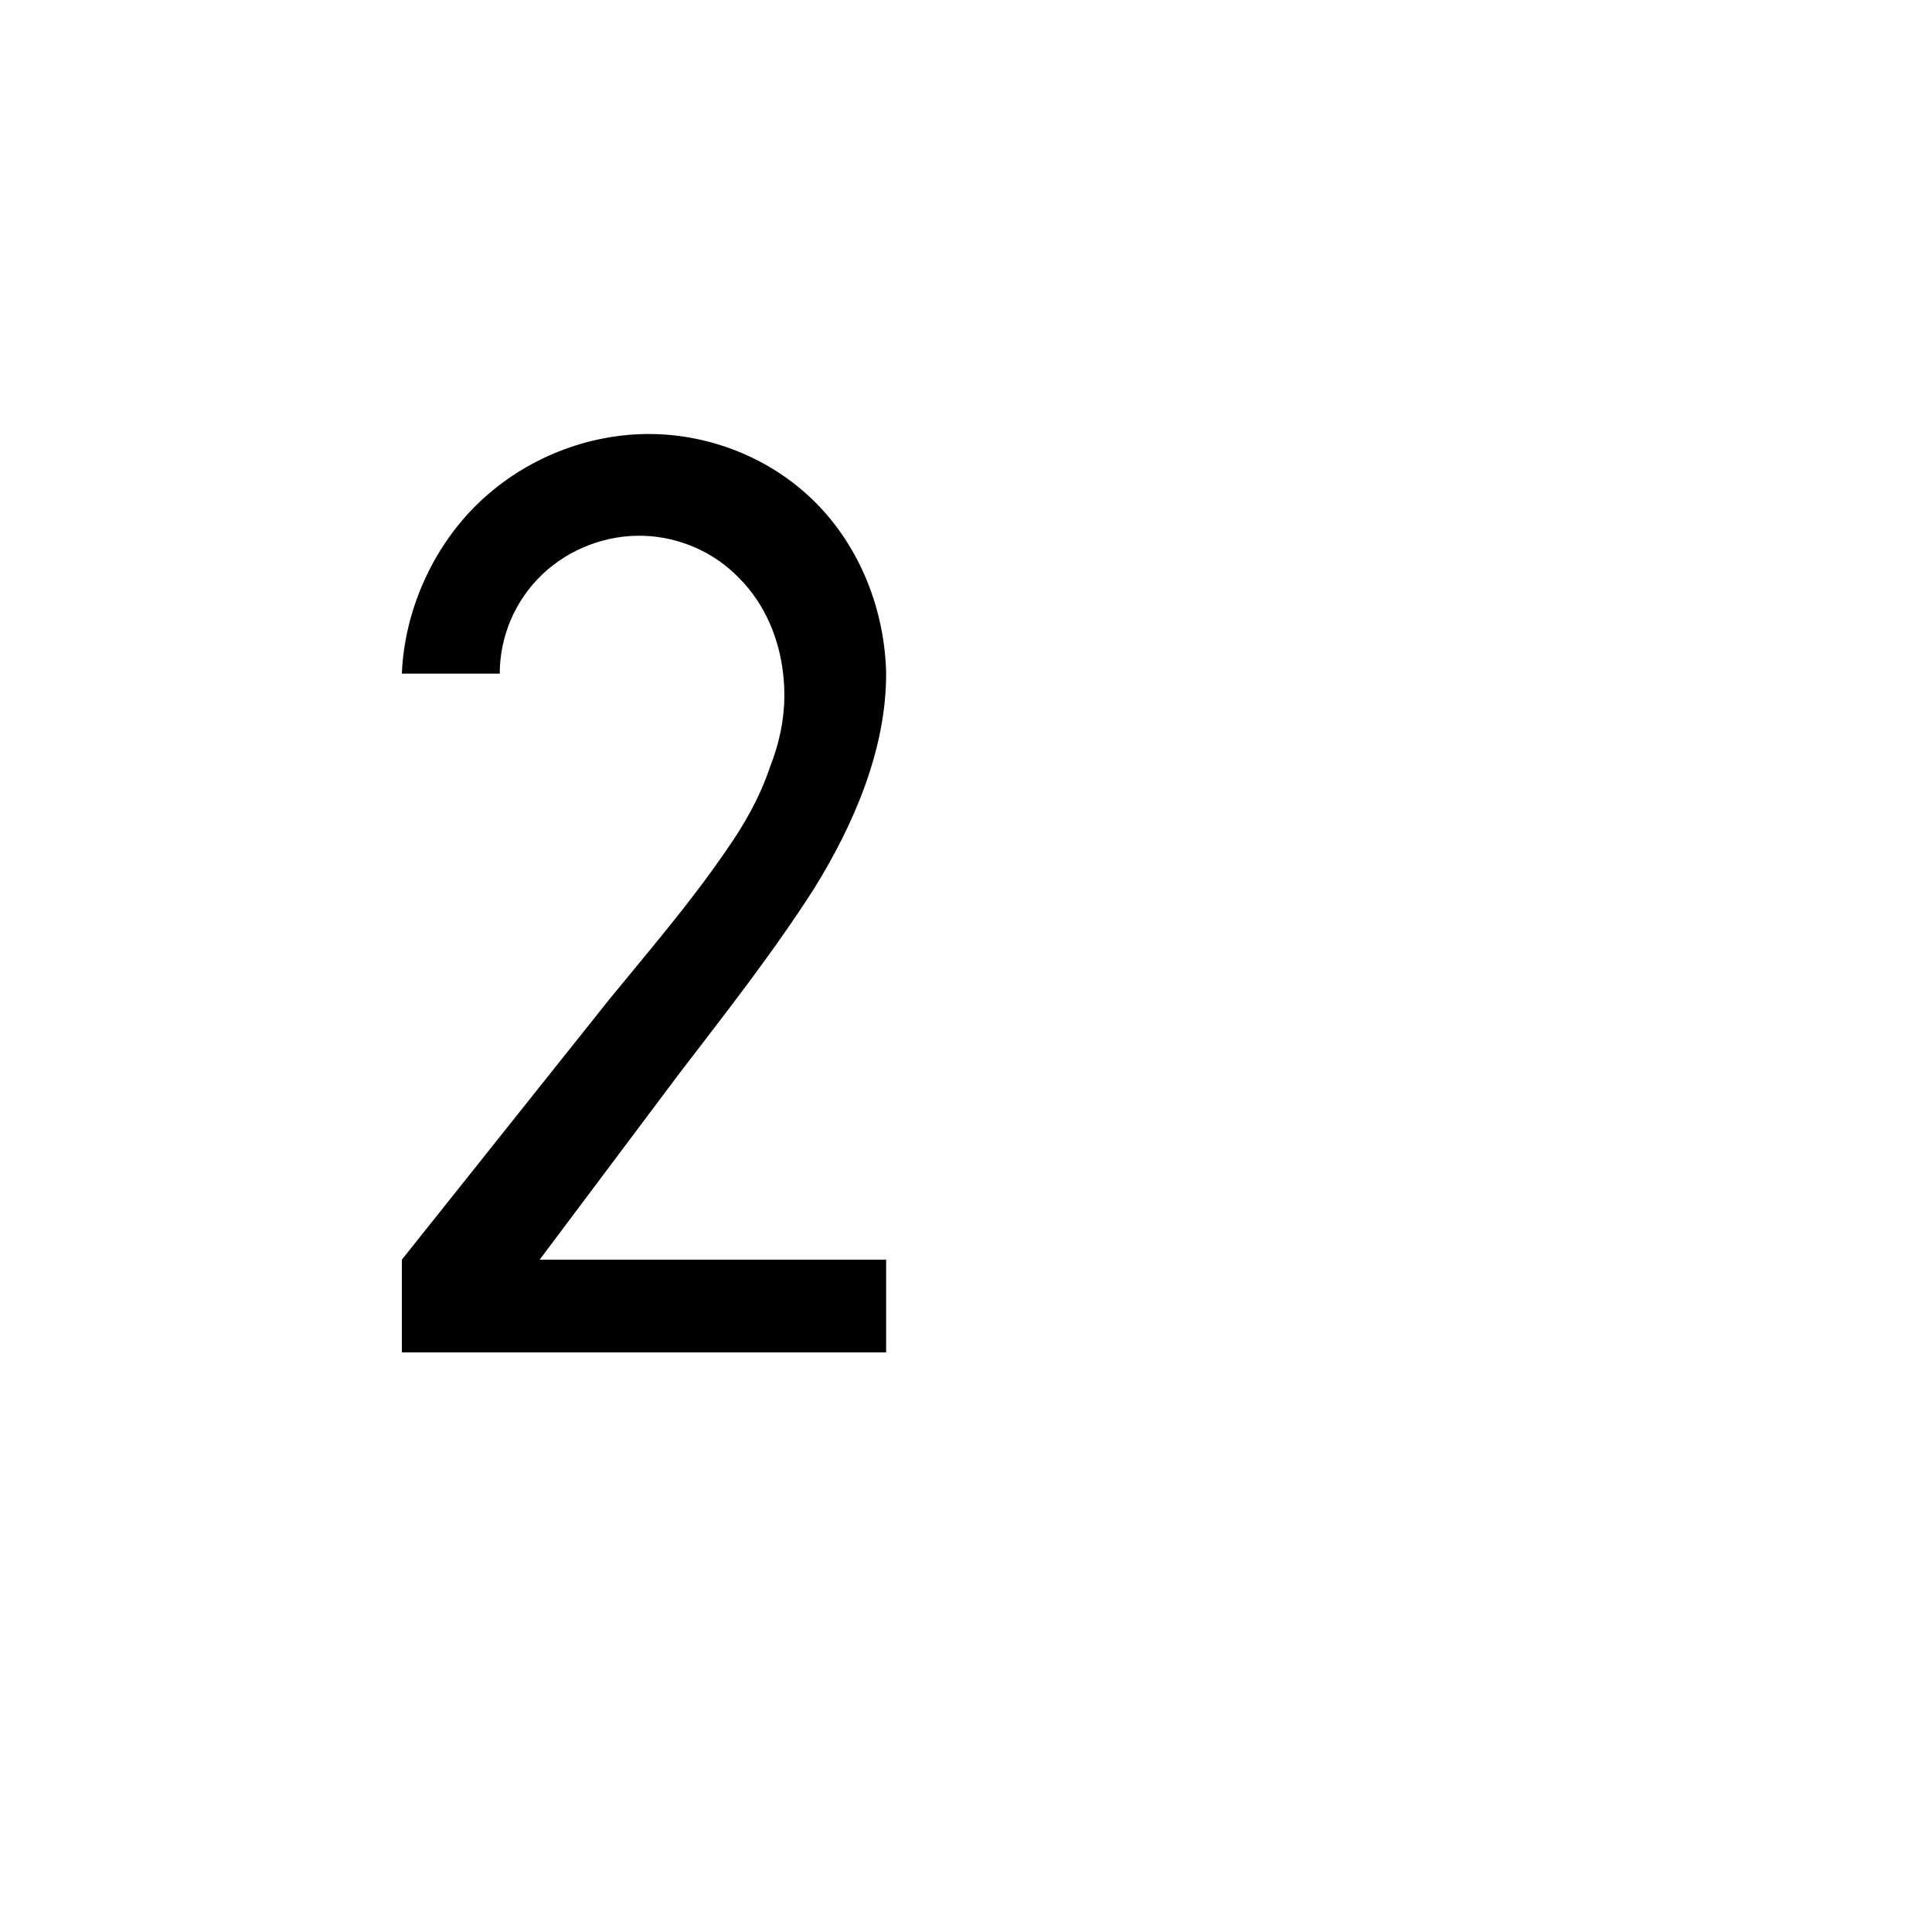
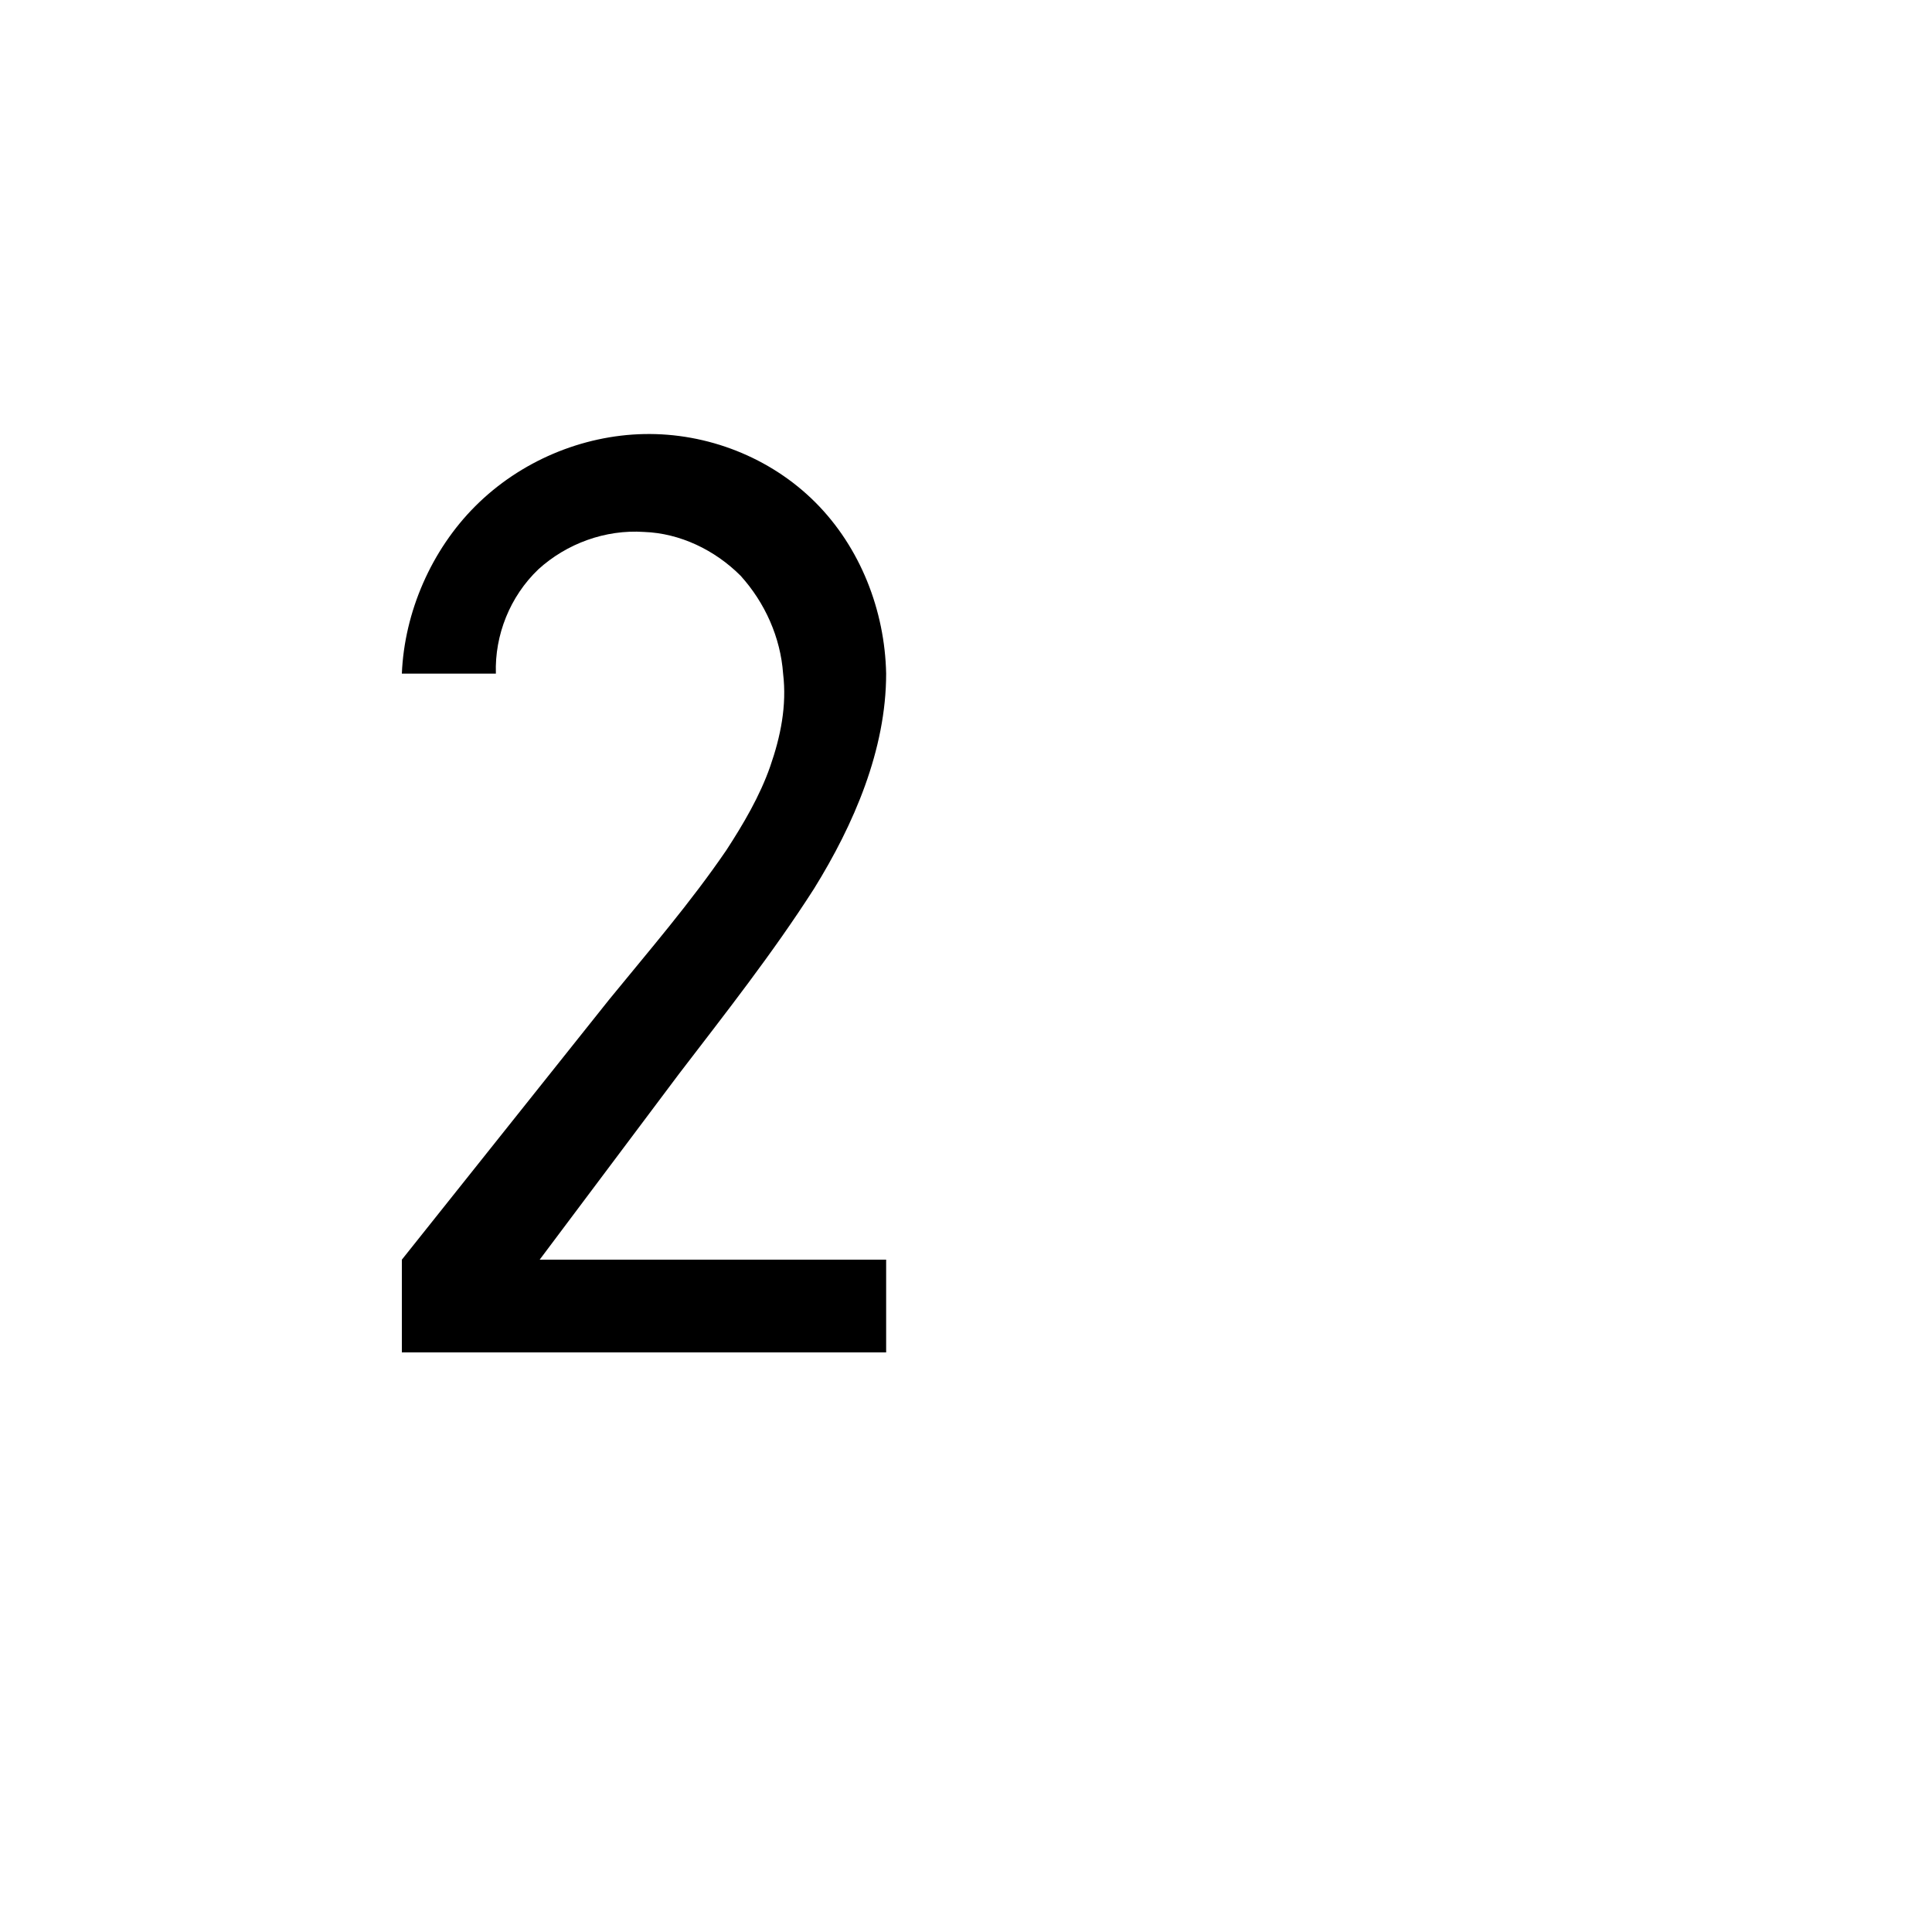
<svg xmlns="http://www.w3.org/2000/svg" viewBox="-0.25 -1.05 1.5 1.5">
-   <path d="M 0.062 -0.072 L 0.223 -0.274 C 0.254 -0.312  0.286 -0.349  0.314 -0.39 C 0.328 -0.41  0.34 -0.431  0.348 -0.455 C 0.357 -0.478  0.361 -0.502  0.358 -0.527 C 0.355 -0.554  0.344 -0.581  0.324 -0.601 C 0.305 -0.621  0.278 -0.633  0.25 -0.634 C 0.221 -0.635  0.192 -0.624  0.171 -0.604 C 0.15 -0.584  0.138 -0.556  0.138 -0.527 L 0.062 -0.527 C 0.064 -0.575  0.085 -0.623  0.119 -0.657 C 0.154 -0.692  0.202 -0.712  0.25 -0.713 C 0.299 -0.714  0.348 -0.695  0.383 -0.66 C 0.418 -0.625  0.437 -0.576  0.438 -0.527 C 0.438 -0.468  0.413 -0.41  0.382 -0.36 C 0.35 -0.31  0.313 -0.263  0.277 -0.216 L 0.169 -0.072 L 0.438 -0.072 L 0.438 -0 L 0.062 -0 L 0.062 -0.072 Z" fill="black" />
+   <path d="M 0.062 -0.072 L 0.223 -0.274 C 0.254 -0.312  0.286 -0.349  0.314 -0.39 C 0.327 -0.41  0.34 -0.432  0.348 -0.455 C 0.356 -0.478  0.361 -0.502  0.358 -0.527 C 0.356 -0.555  0.344 -0.582  0.325 -0.603 C 0.305 -0.623  0.278 -0.636  0.25 -0.637 C 0.22 -0.639  0.19 -0.628  0.168 -0.608 C 0.146 -0.587  0.134 -0.557  0.135 -0.527 L 0.062 -0.527 C 0.064 -0.575  0.085 -0.623  0.119 -0.657 C 0.154 -0.692  0.202 -0.712  0.25 -0.713 C 0.299 -0.714  0.348 -0.695  0.383 -0.66 C 0.418 -0.625  0.437 -0.576  0.438 -0.527 C 0.438 -0.468  0.413 -0.41  0.382 -0.36 C 0.35 -0.31  0.313 -0.263  0.277 -0.216 L 0.169 -0.072 L 0.438 -0.072 L 0.438 -0 L 0.062 -0 L 0.062 -0.072 Z" fill="black" />
</svg>
